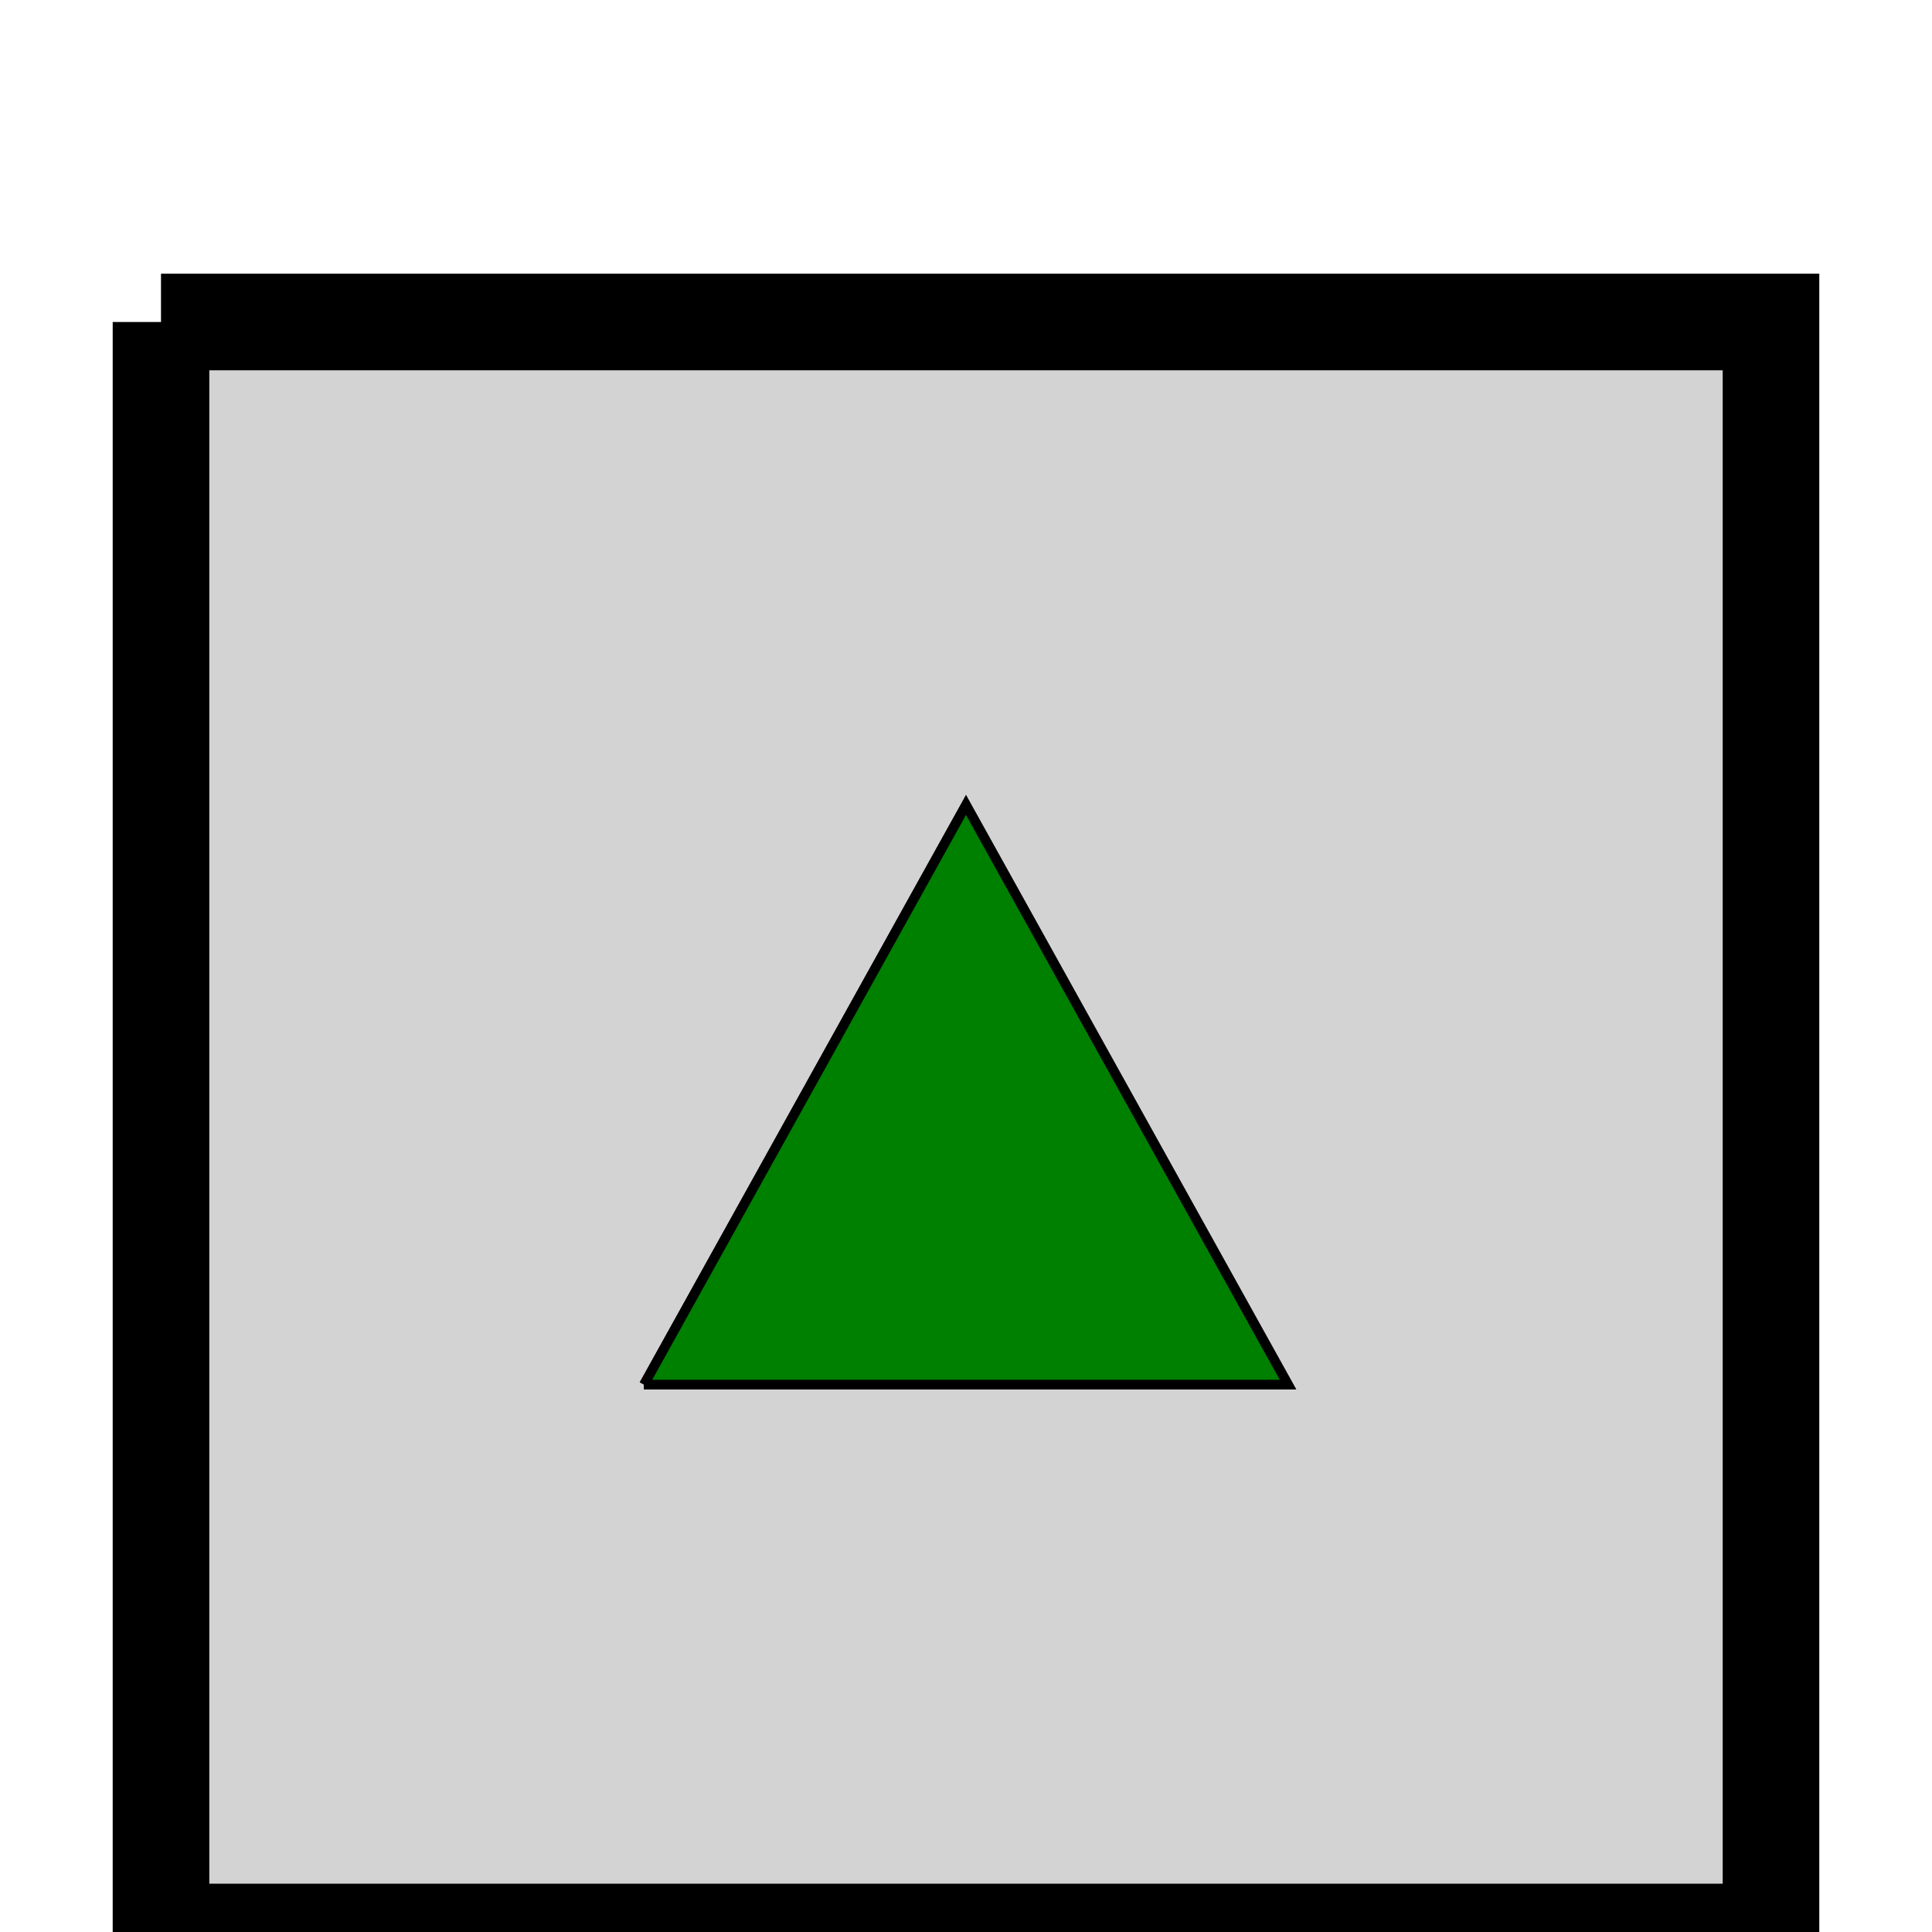
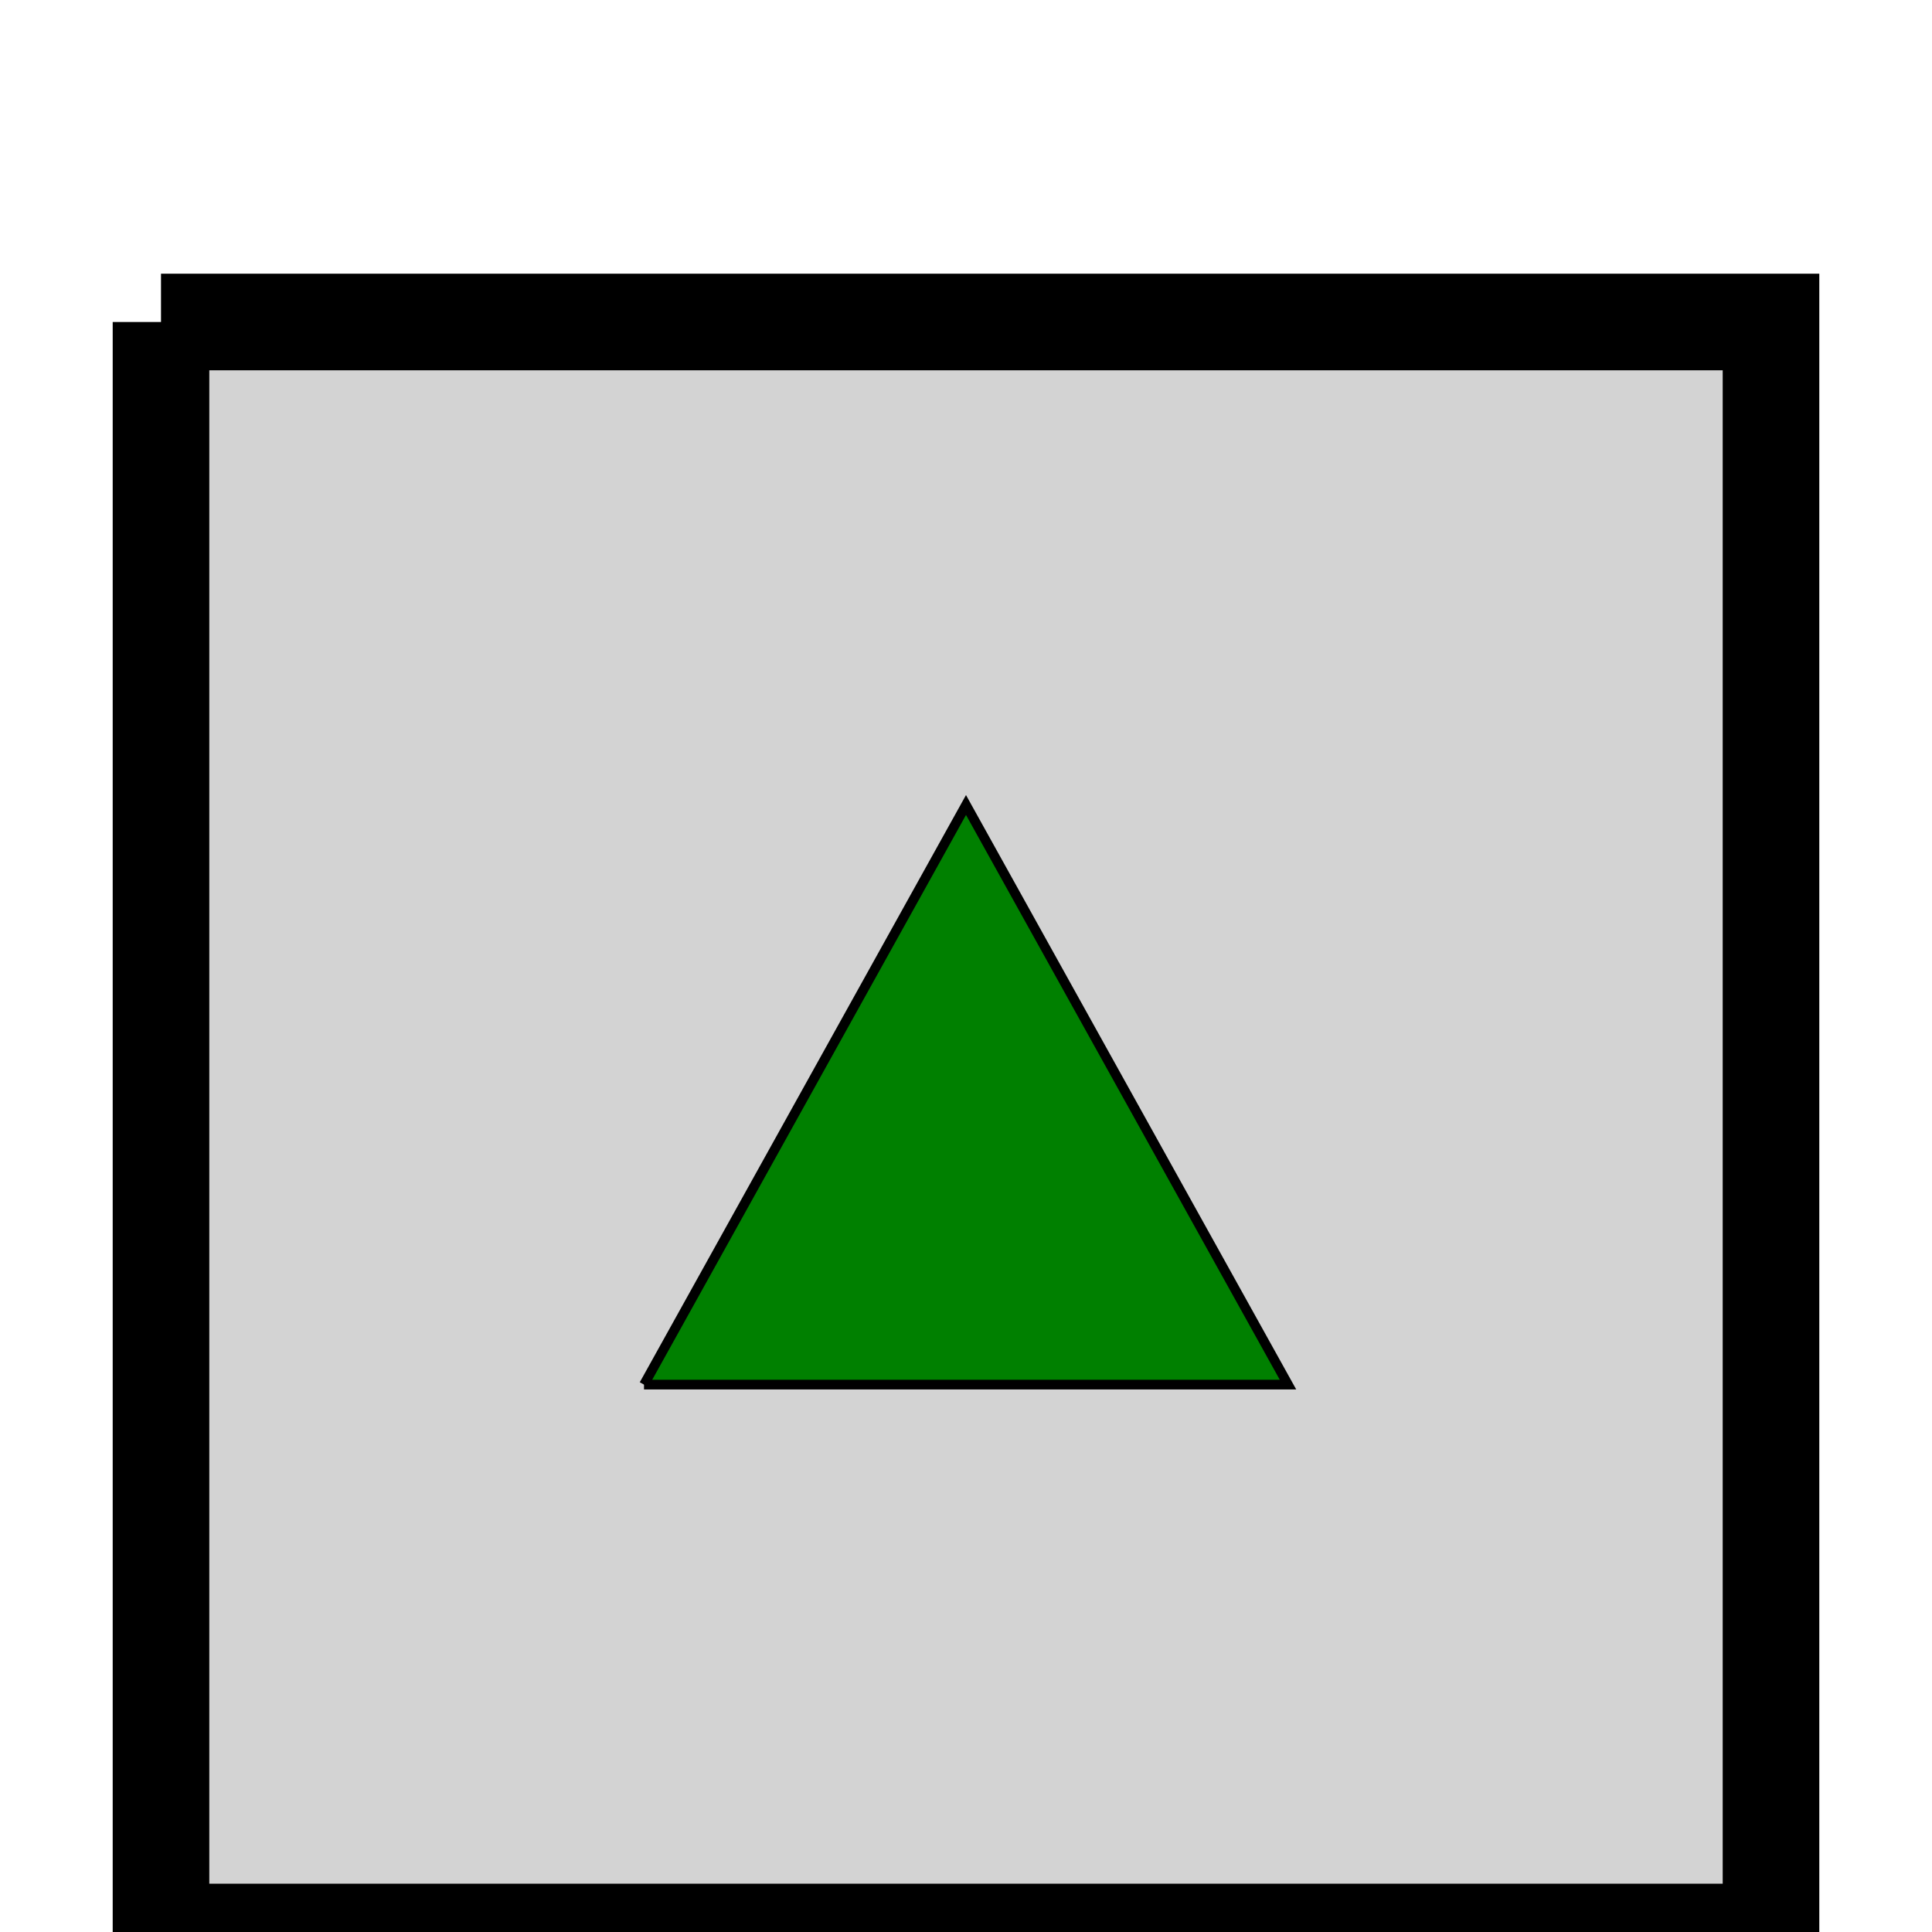
<svg xmlns="http://www.w3.org/2000/svg" viewBox="0 0 60 60">
  <g>
    <path d="M 5 10 l 50 0 0 50 -50 0 0 -50" fill="lightgrey" stroke-width="3" stroke="black" />
    <path d="M 20 43 l 10 -18 10 18 -20 0" style="stroke:black;stroke-width:0.3" fill="green" />
-     <path d="M 20 43 l 10 -18 10 18 -20 0" style="stroke:black;stroke-width:0.3" fill="green" />
  </g>
</svg>
